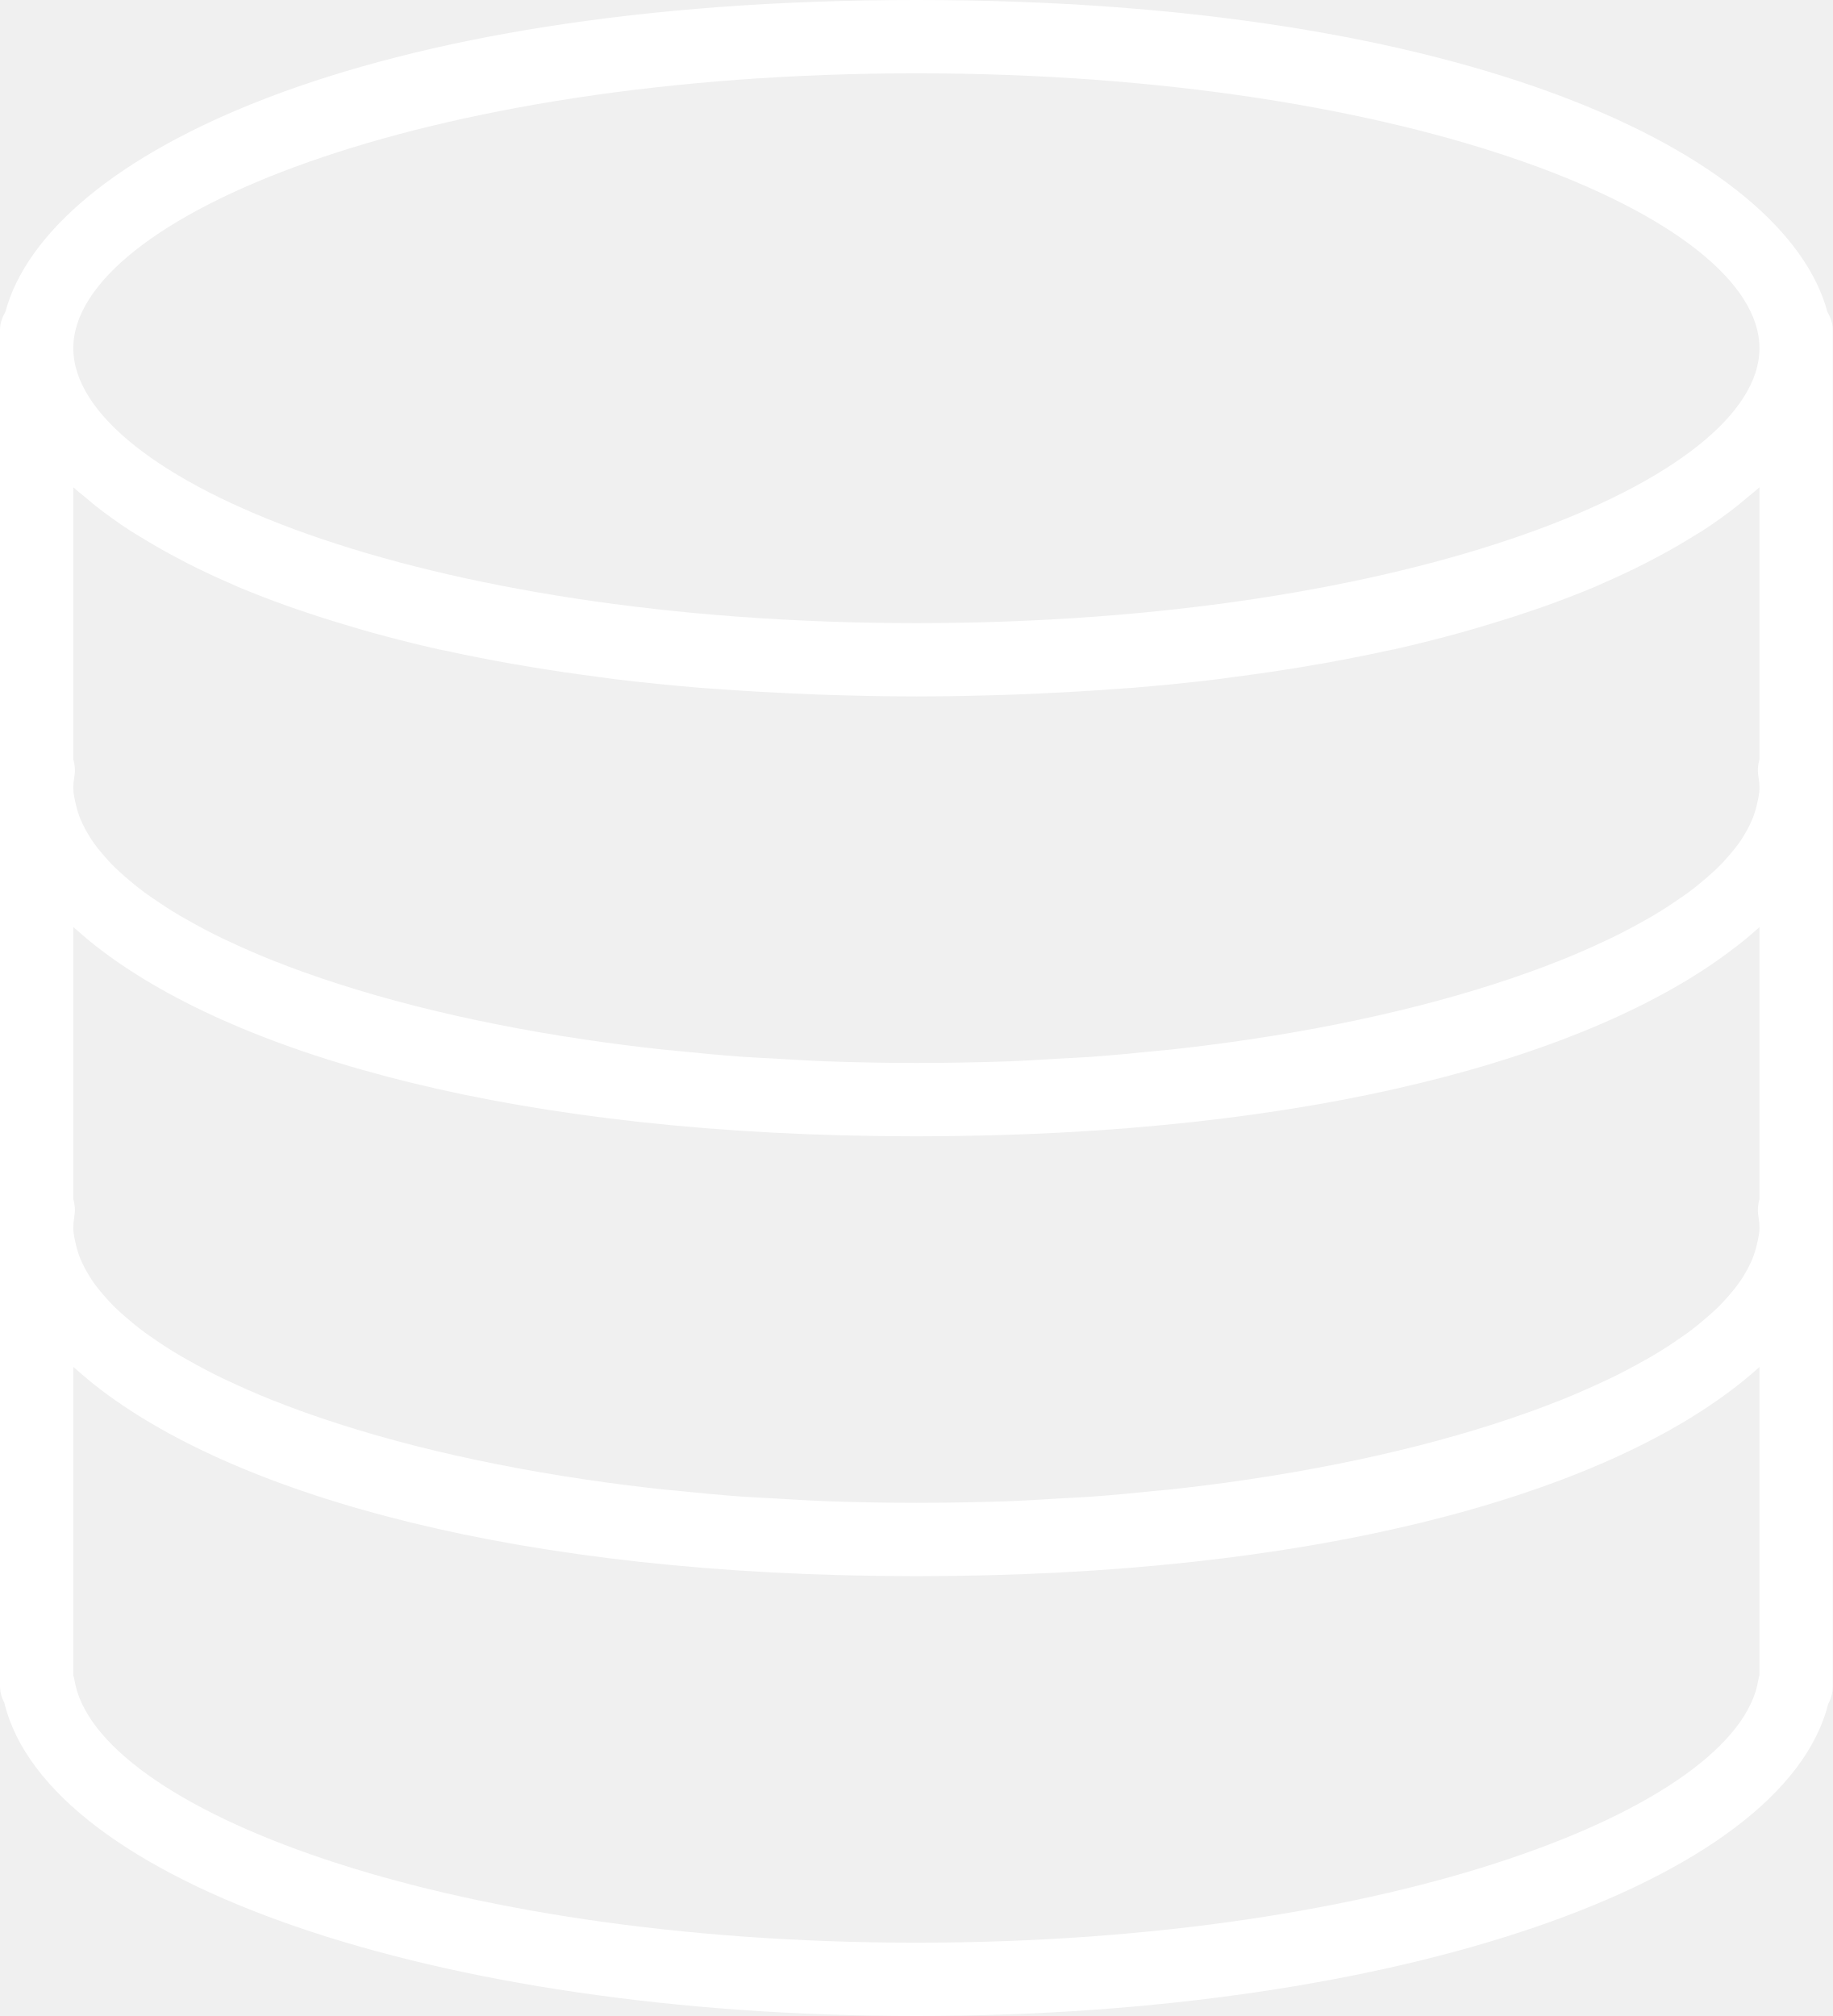
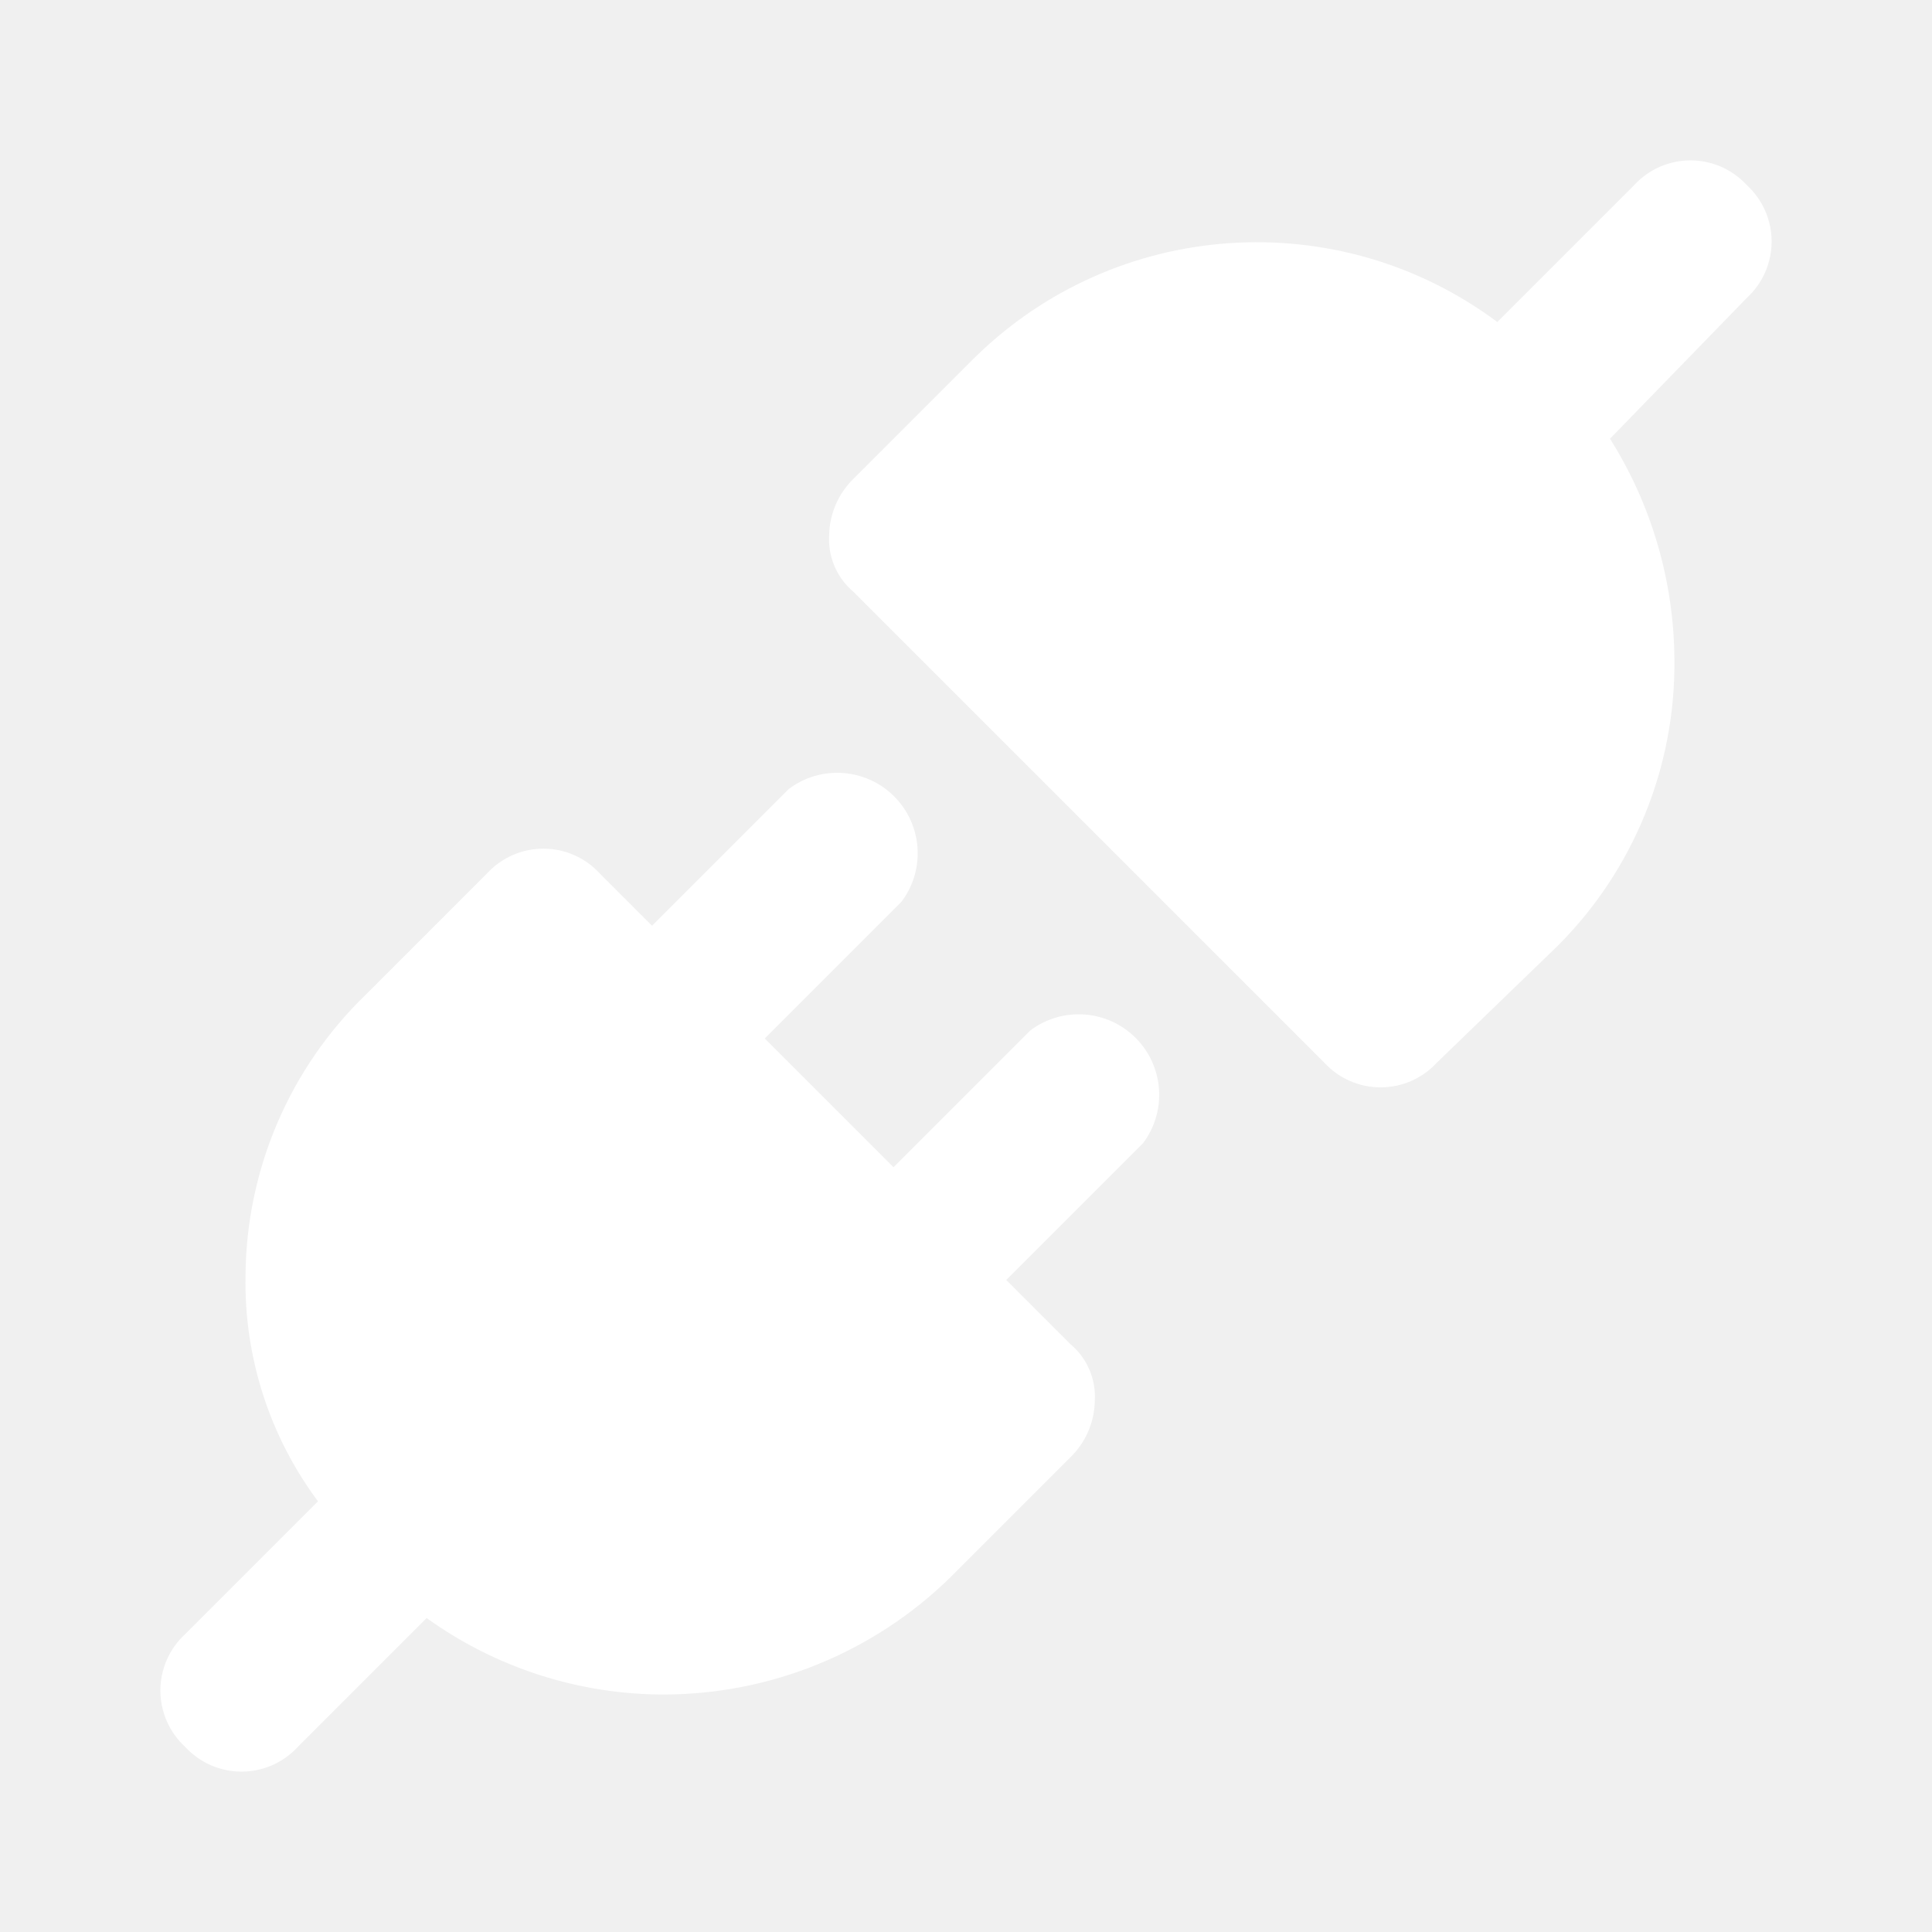
- <svg xmlns="http://www.w3.org/2000/svg" fill="#000000" height="55" width="50" version="1.1" xml:space="preserve">
-   <rect id="backgroundrect" width="100%" height="100%" x="0" y="0" fill="none" stroke="none" class="" style="" />
-   <g class="currentLayer" style="">
-     <path d="M49.854,8.51 C48.696,4.22 40.077,0 25,0 C9.923,0 1.303,4.22 0.146,8.51 C0.062,8.657 0,8.818 0,9 v0.5 V21 v0.5 V22 v11 v0.5 V34 v12 c0,0.162 0.043,0.315 0.117,0.451 C1.298,51.346 11.864,55 25,55 c13.106,0 23.655,-3.639 24.875,-8.516 C49.955,46.341 50,46.176 50,46 V34 v-0.5 V33 V22 v-0.5 V21 V9.5 V9 C50,8.818 49.938,8.657 49.854,8.51 zM47.921,33.985 c-0.028,0.121 -0.067,0.241 -0.116,0.363 c-0.04,0.099 -0.089,0.198 -0.143,0.297 c-0.067,0.123 -0.142,0.246 -0.231,0.369 c-0.066,0.093 -0.141,0.185 -0.219,0.277 c-0.111,0.131 -0.229,0.262 -0.363,0.392 c-0.081,0.079 -0.17,0.157 -0.26,0.236 c-0.164,0.143 -0.335,0.285 -0.526,0.426 c-0.082,0.061 -0.17,0.12 -0.257,0.18 c-0.226,0.156 -0.462,0.311 -0.721,0.463 c-0.068,0.041 -0.141,0.08 -0.212,0.12 c-0.298,0.168 -0.609,0.335 -0.945,0.497 c-0.043,0.021 -0.088,0.041 -0.132,0.061 c-0.375,0.177 -0.767,0.351 -1.186,0.519 c-0.012,0.005 -0.024,0.009 -0.036,0.014 c-2.271,0.907 -5.176,1.67 -8.561,2.17 c-0.017,0.002 -0.034,0.004 -0.051,0.007 c-0.658,0.097 -1.333,0.183 -2.026,0.259 c-0.113,0.012 -0.232,0.02 -0.346,0.032 c-0.605,0.063 -1.217,0.121 -1.847,0.167 c-0.288,0.021 -0.59,0.031 -0.883,0.049 c-0.474,0.028 -0.943,0.059 -1.429,0.076 C26.637,40.984 25.827,41 25,41 s-1.637,-0.016 -2.432,-0.044 c-0.486,-0.017 -0.955,-0.049 -1.429,-0.076 c-0.293,-0.017 -0.595,-0.028 -0.883,-0.049 c-0.63,-0.046 -1.242,-0.104 -1.847,-0.167 c-0.114,-0.012 -0.233,-0.02 -0.346,-0.032 c-0.693,-0.076 -1.368,-0.163 -2.026,-0.259 c-0.017,-0.002 -0.034,-0.004 -0.051,-0.007 c-3.385,-0.5 -6.29,-1.263 -8.561,-2.17 c-0.012,-0.004 -0.024,-0.009 -0.036,-0.014 c-0.419,-0.168 -0.812,-0.342 -1.186,-0.519 c-0.043,-0.021 -0.089,-0.041 -0.132,-0.061 c-0.336,-0.162 -0.647,-0.328 -0.945,-0.497 c-0.07,-0.04 -0.144,-0.079 -0.212,-0.12 c-0.259,-0.152 -0.495,-0.307 -0.721,-0.463 c-0.086,-0.06 -0.175,-0.119 -0.257,-0.18 c-0.191,-0.141 -0.362,-0.283 -0.526,-0.426 c-0.089,-0.078 -0.179,-0.156 -0.26,-0.236 c-0.134,-0.13 -0.252,-0.26 -0.363,-0.392 c-0.078,-0.092 -0.153,-0.184 -0.219,-0.277 c-0.088,-0.123 -0.163,-0.246 -0.231,-0.369 c-0.054,-0.099 -0.102,-0.198 -0.143,-0.297 c-0.049,-0.121 -0.088,-0.242 -0.116,-0.363 C2.041,33.823 2,33.661 2,33.5 c0,-0.113 0.013,-0.226 0.031,-0.338 c0.025,-0.151 0.011,-0.302 -0.031,-0.445 v-7.424 c0.028,0.026 0.063,0.051 0.092,0.077 c0.218,0.192 0.44,0.383 0.69,0.567 C6.549,28.786 14.082,31 25,31 c10.872,0 18.386,-2.196 22.169,-5.028 c0.302,-0.22 0.574,-0.447 0.83,-0.678 l0.001,-0.001 v7.424 c-0.042,0.143 -0.056,0.294 -0.031,0.445 c0.019,0.112 0.031,0.225 0.031,0.338 C48,33.661 47.959,33.823 47.921,33.985 zM48,13.293 v7.424 c-0.042,0.143 -0.056,0.294 -0.031,0.445 c0.019,0.112 0.031,0.225 0.031,0.338 c0,0.161 -0.041,0.323 -0.079,0.485 c-0.028,0.121 -0.067,0.241 -0.116,0.363 c-0.04,0.099 -0.089,0.198 -0.143,0.297 c-0.067,0.123 -0.142,0.246 -0.231,0.369 c-0.066,0.093 -0.141,0.185 -0.219,0.277 c-0.111,0.131 -0.229,0.262 -0.363,0.392 c-0.081,0.079 -0.17,0.157 -0.26,0.236 c-0.164,0.143 -0.335,0.285 -0.526,0.426 c-0.082,0.061 -0.17,0.12 -0.257,0.18 c-0.226,0.156 -0.462,0.311 -0.721,0.463 c-0.068,0.041 -0.141,0.08 -0.212,0.12 c-0.298,0.168 -0.609,0.335 -0.945,0.497 c-0.043,0.021 -0.088,0.041 -0.132,0.061 c-0.375,0.177 -0.767,0.351 -1.186,0.519 c-0.012,0.005 -0.024,0.009 -0.036,0.014 c-2.271,0.907 -5.176,1.67 -8.561,2.17 c-0.017,0.002 -0.034,0.004 -0.051,0.007 c-0.658,0.097 -1.333,0.183 -2.026,0.259 c-0.113,0.012 -0.232,0.02 -0.346,0.032 c-0.605,0.063 -1.217,0.121 -1.847,0.167 c-0.288,0.021 -0.59,0.031 -0.883,0.049 c-0.474,0.028 -0.943,0.059 -1.429,0.076 C26.637,28.984 25.827,29 25,29 s-1.637,-0.016 -2.432,-0.044 c-0.486,-0.017 -0.955,-0.049 -1.429,-0.076 c-0.293,-0.017 -0.595,-0.028 -0.883,-0.049 c-0.63,-0.046 -1.242,-0.104 -1.847,-0.167 c-0.114,-0.012 -0.233,-0.02 -0.346,-0.032 c-0.693,-0.076 -1.368,-0.163 -2.026,-0.259 c-0.017,-0.002 -0.034,-0.004 -0.051,-0.007 c-3.385,-0.5 -6.29,-1.263 -8.561,-2.17 c-0.012,-0.004 -0.024,-0.009 -0.036,-0.014 c-0.419,-0.168 -0.812,-0.342 -1.186,-0.519 c-0.043,-0.021 -0.089,-0.041 -0.132,-0.061 c-0.336,-0.162 -0.647,-0.328 -0.945,-0.497 c-0.07,-0.04 -0.144,-0.079 -0.212,-0.12 c-0.259,-0.152 -0.495,-0.307 -0.721,-0.463 c-0.086,-0.06 -0.175,-0.119 -0.257,-0.18 c-0.191,-0.141 -0.362,-0.283 -0.526,-0.426 c-0.089,-0.078 -0.179,-0.156 -0.26,-0.236 c-0.134,-0.13 -0.252,-0.26 -0.363,-0.392 c-0.078,-0.092 -0.153,-0.184 -0.219,-0.277 c-0.088,-0.123 -0.163,-0.246 -0.231,-0.369 c-0.054,-0.099 -0.102,-0.198 -0.143,-0.297 c-0.049,-0.121 -0.088,-0.242 -0.116,-0.363 C2.041,21.823 2,21.661 2,21.5 c0,-0.113 0.013,-0.226 0.031,-0.338 c0.025,-0.151 0.011,-0.302 -0.031,-0.445 v-7.424 c0.12,0.109 0.257,0.216 0.387,0.324 c0.072,0.06 0.139,0.12 0.215,0.18 c0.3,0.236 0.624,0.469 0.975,0.696 c0.073,0.047 0.155,0.093 0.231,0.14 c0.294,0.183 0.605,0.362 0.932,0.538 c0.121,0.065 0.242,0.129 0.367,0.193 c0.365,0.186 0.748,0.367 1.151,0.542 c0.066,0.029 0.126,0.059 0.193,0.087 c0.469,0.199 0.967,0.389 1.485,0.573 c0.143,0.051 0.293,0.099 0.44,0.149 c0.412,0.139 0.838,0.272 1.279,0.401 c0.159,0.046 0.315,0.094 0.478,0.138 c0.585,0.162 1.189,0.316 1.823,0.458 c0.087,0.02 0.181,0.036 0.269,0.055 c0.559,0.122 1.139,0.235 1.735,0.341 c0.202,0.036 0.407,0.07 0.613,0.104 c0.567,0.093 1.151,0.178 1.75,0.256 c0.154,0.02 0.301,0.043 0.457,0.062 c0.744,0.09 1.514,0.167 2.305,0.233 c0.195,0.016 0.398,0.028 0.596,0.042 c0.633,0.046 1.28,0.084 1.942,0.114 c0.241,0.011 0.481,0.022 0.727,0.031 C23.212,18.979 24.09,19 25,19 s1.788,-0.021 2.65,-0.05 c0.245,-0.009 0.485,-0.02 0.727,-0.031 c0.662,-0.03 1.309,-0.068 1.942,-0.114 c0.198,-0.015 0.4,-0.026 0.596,-0.042 c0.791,-0.065 1.561,-0.143 2.305,-0.233 c0.156,-0.019 0.303,-0.042 0.457,-0.062 c0.599,-0.078 1.182,-0.163 1.75,-0.256 c0.206,-0.034 0.411,-0.068 0.613,-0.104 c0.596,-0.106 1.176,-0.219 1.735,-0.341 c0.088,-0.019 0.182,-0.036 0.269,-0.055 c0.634,-0.142 1.238,-0.297 1.823,-0.458 c0.163,-0.045 0.319,-0.092 0.478,-0.138 c0.441,-0.129 0.867,-0.262 1.279,-0.401 c0.147,-0.05 0.297,-0.098 0.44,-0.149 c0.518,-0.184 1.017,-0.374 1.485,-0.573 c0.067,-0.028 0.127,-0.058 0.193,-0.087 c0.403,-0.176 0.786,-0.356 1.151,-0.542 c0.125,-0.064 0.247,-0.128 0.367,-0.193 c0.327,-0.175 0.638,-0.354 0.932,-0.538 c0.076,-0.047 0.158,-0.093 0.231,-0.14 c0.351,-0.227 0.675,-0.459 0.975,-0.696 c0.075,-0.06 0.142,-0.12 0.215,-0.18 C47.743,13.509 47.88,13.402 48,13.293 zM25,2 c13.555,0 23,3.952 23,7.5 s-9.445,7.5 -23,7.5 s-23,-3.952 -23,-7.5 S11.445,2 25,2 zM48,45.703 c-0.014,0.044 -0.024,0.089 -0.032,0.135 C47.401,49.297 38.036,53 25,53 S2.599,49.297 2.032,45.838 c-0.008,-0.045 -0.019,-0.089 -0.032,-0.131 v-8.414 c0.028,0.026 0.063,0.051 0.092,0.077 c0.218,0.192 0.44,0.383 0.69,0.567 C6.549,40.786 14.082,43 25,43 c10.872,0 18.386,-2.196 22.169,-5.028 c0.302,-0.22 0.574,-0.447 0.83,-0.678 l0.001,-0.001 V45.703 z" id="svg_1" class="selected" fill="#ffffff" fill-opacity="1" />
+ <svg xmlns="http://www.w3.org/2000/svg" width="800px" height="800px" viewBox="0 0 48 48">
+   <g id="Layer_2" data-name="Layer 2">
+     <g id="invisible_box" data-name="invisible box">
+       <rect width="48" height="48" fill="none" />
+     </g>
+     <g id="horoscope">
+       <g>
+         <path d="M25.6,25.6,22.2,29,19,25.8l3.4-3.4a2,2,0,0,0-2.8-2.8L16.2,23l-1.3-1.3a1.9,1.9,0,0,0-2.8,0l-3,3a9.8,9.8,0,0,0-3,7,9.1,9.1,0,0,0,1.8,5.6L4.6,40.6a1.9,1.9,0,0,0,0,2.8,1.9,1.9,0,0,0,2.8,0l3.2-3.2a10.1,10.1,0,0,0,5.9,1.9,10.2,10.2,0,0,0,7.1-2.9l3-3a2,2,0,0,0,.6-1.4,1.7,1.7,0,0,0-.6-1.4L25,31.8l3.4-3.4a2,2,0,0,0-2.8-2.8Z" fill="#ffffff" />
+         <path d="M43.4,4.6a1.9,1.9,0,0,0-2.8,0L37.2,8a10,10,0,0,0-13,.9l-3,3a2,2,0,0,0-.6,1.4,1.7,1.7,0,0,0,.6,1.4L32.9,26.4a1.9,1.9,0,0,0,2.8,0l3-2.9a9.9,9.9,0,0,0,2.9-7.1A10.4,10.4,0,0,0,40,10.9l3.4-3.5A1.9,1.9,0,0,0,43.4,4.6Z" fill="#ffffff" />
+       </g>
+     </g>
  </g>
</svg>
